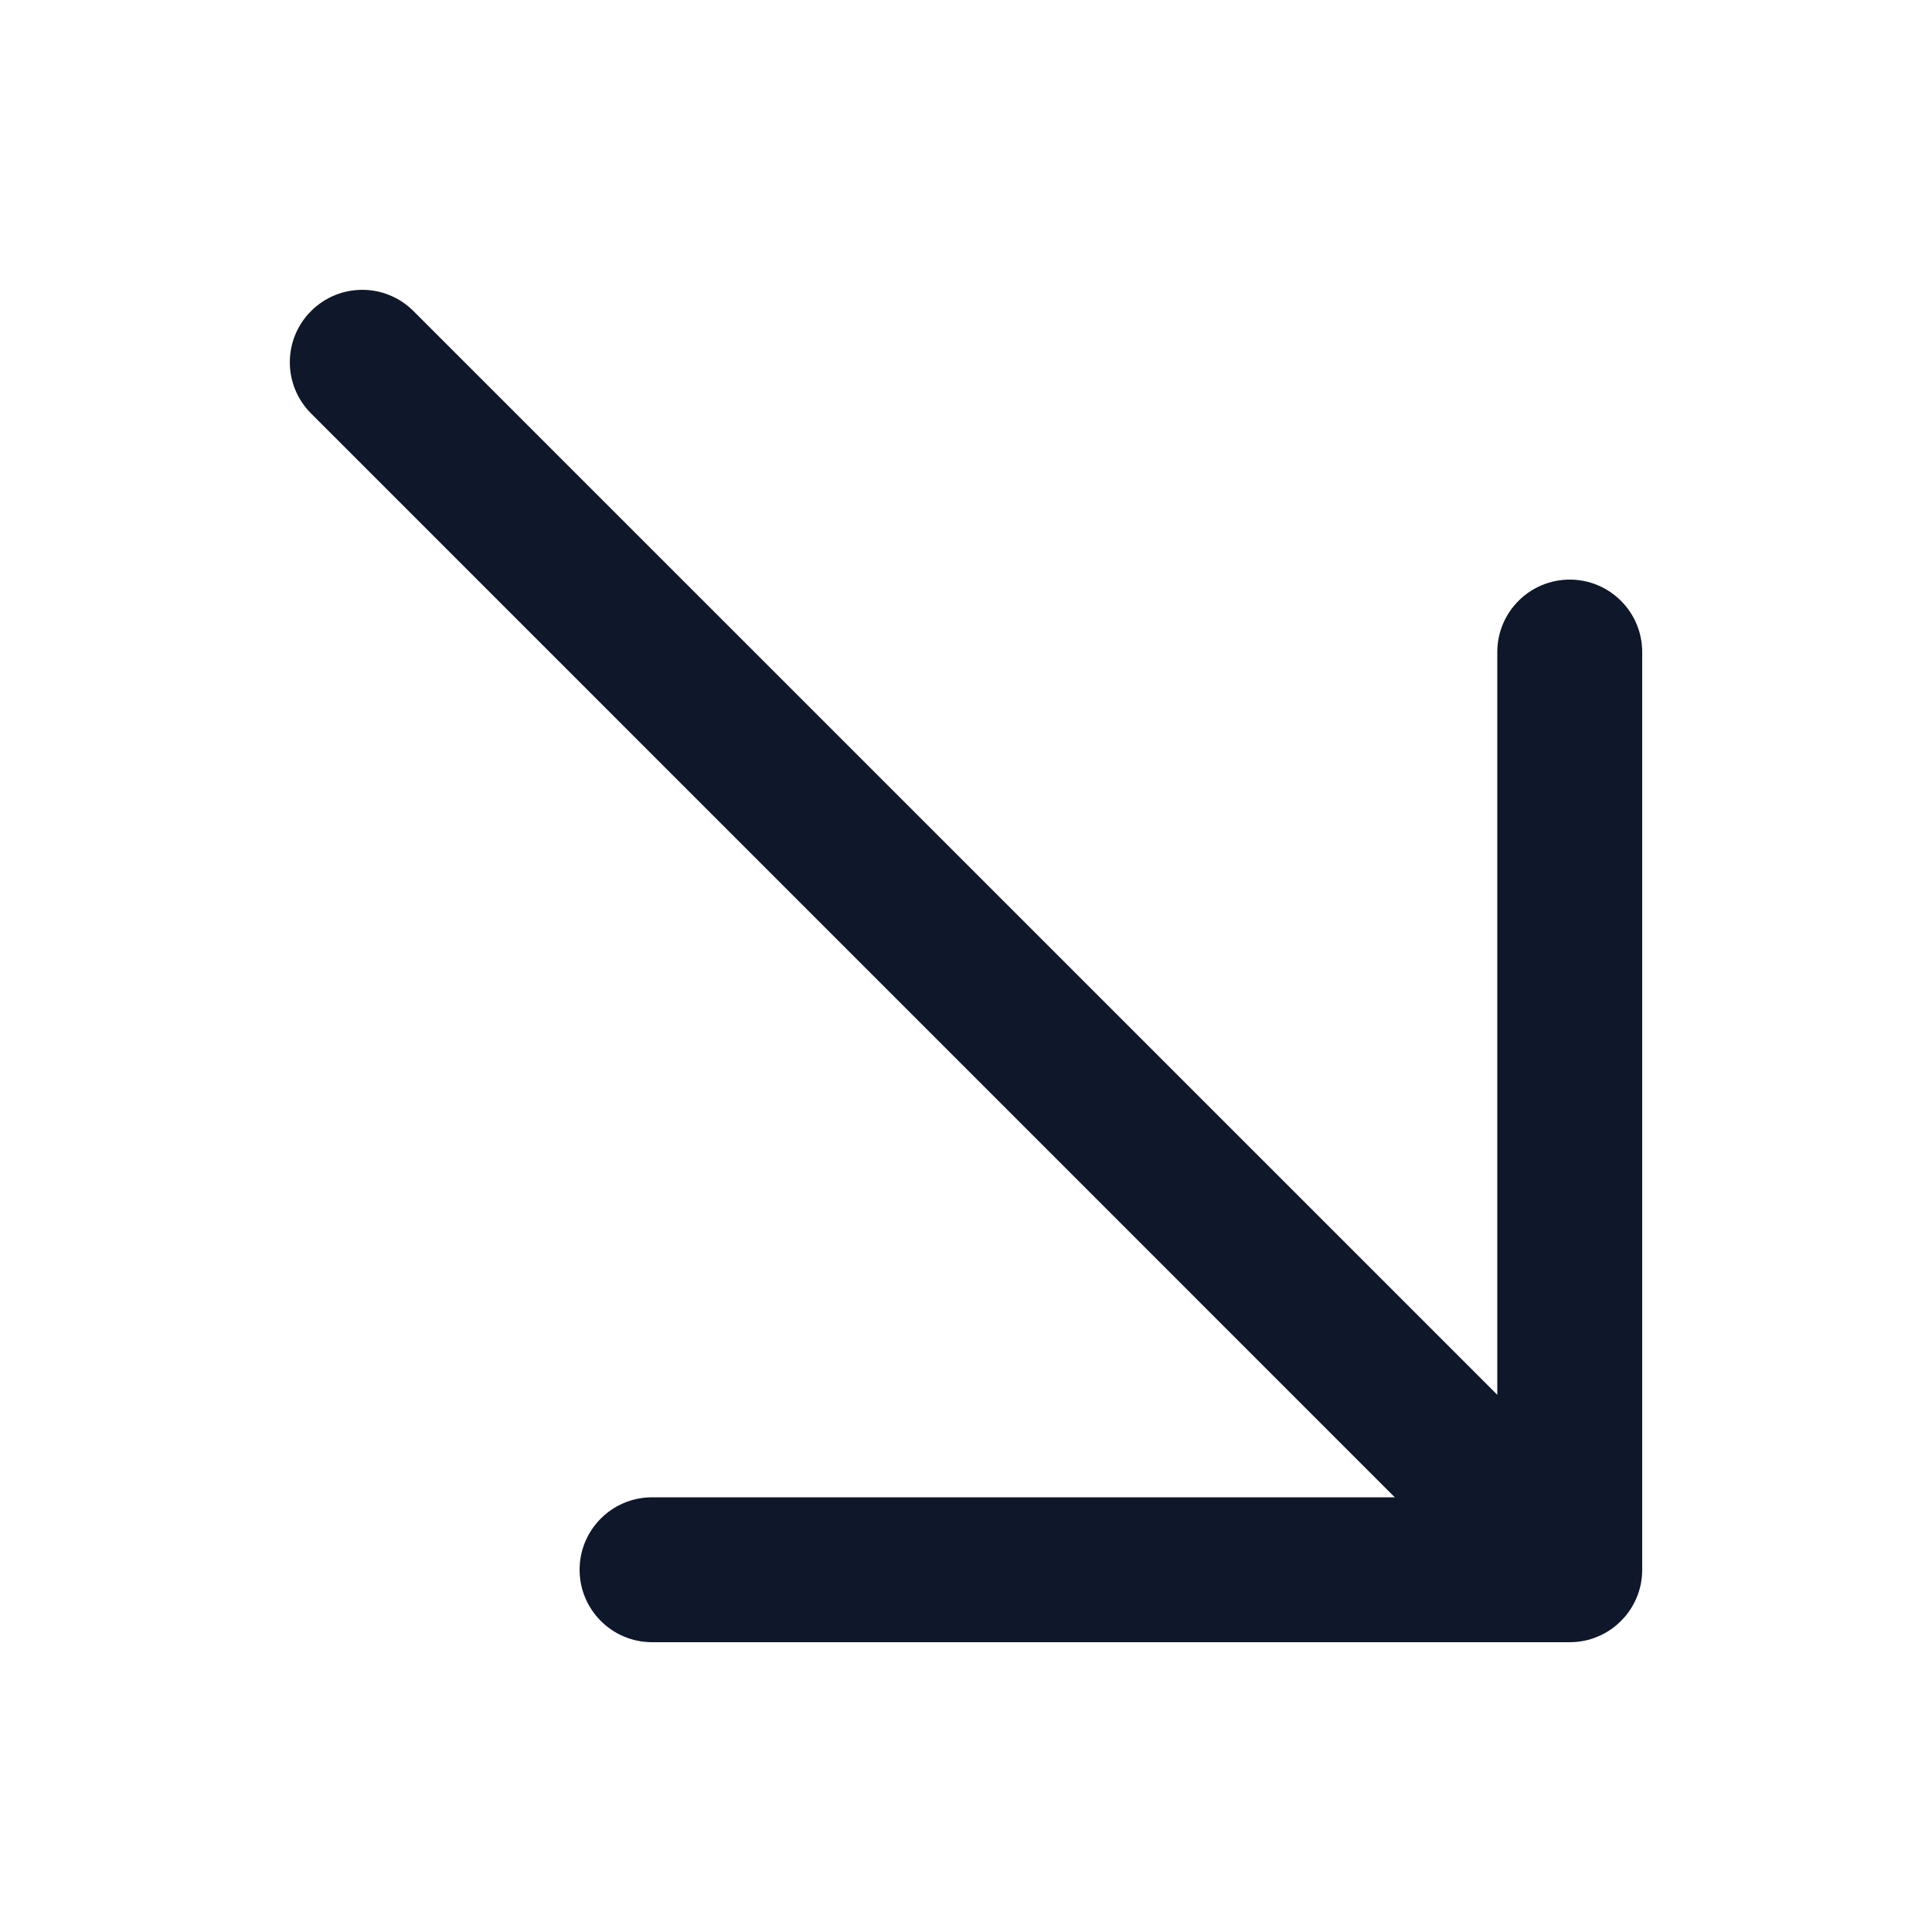
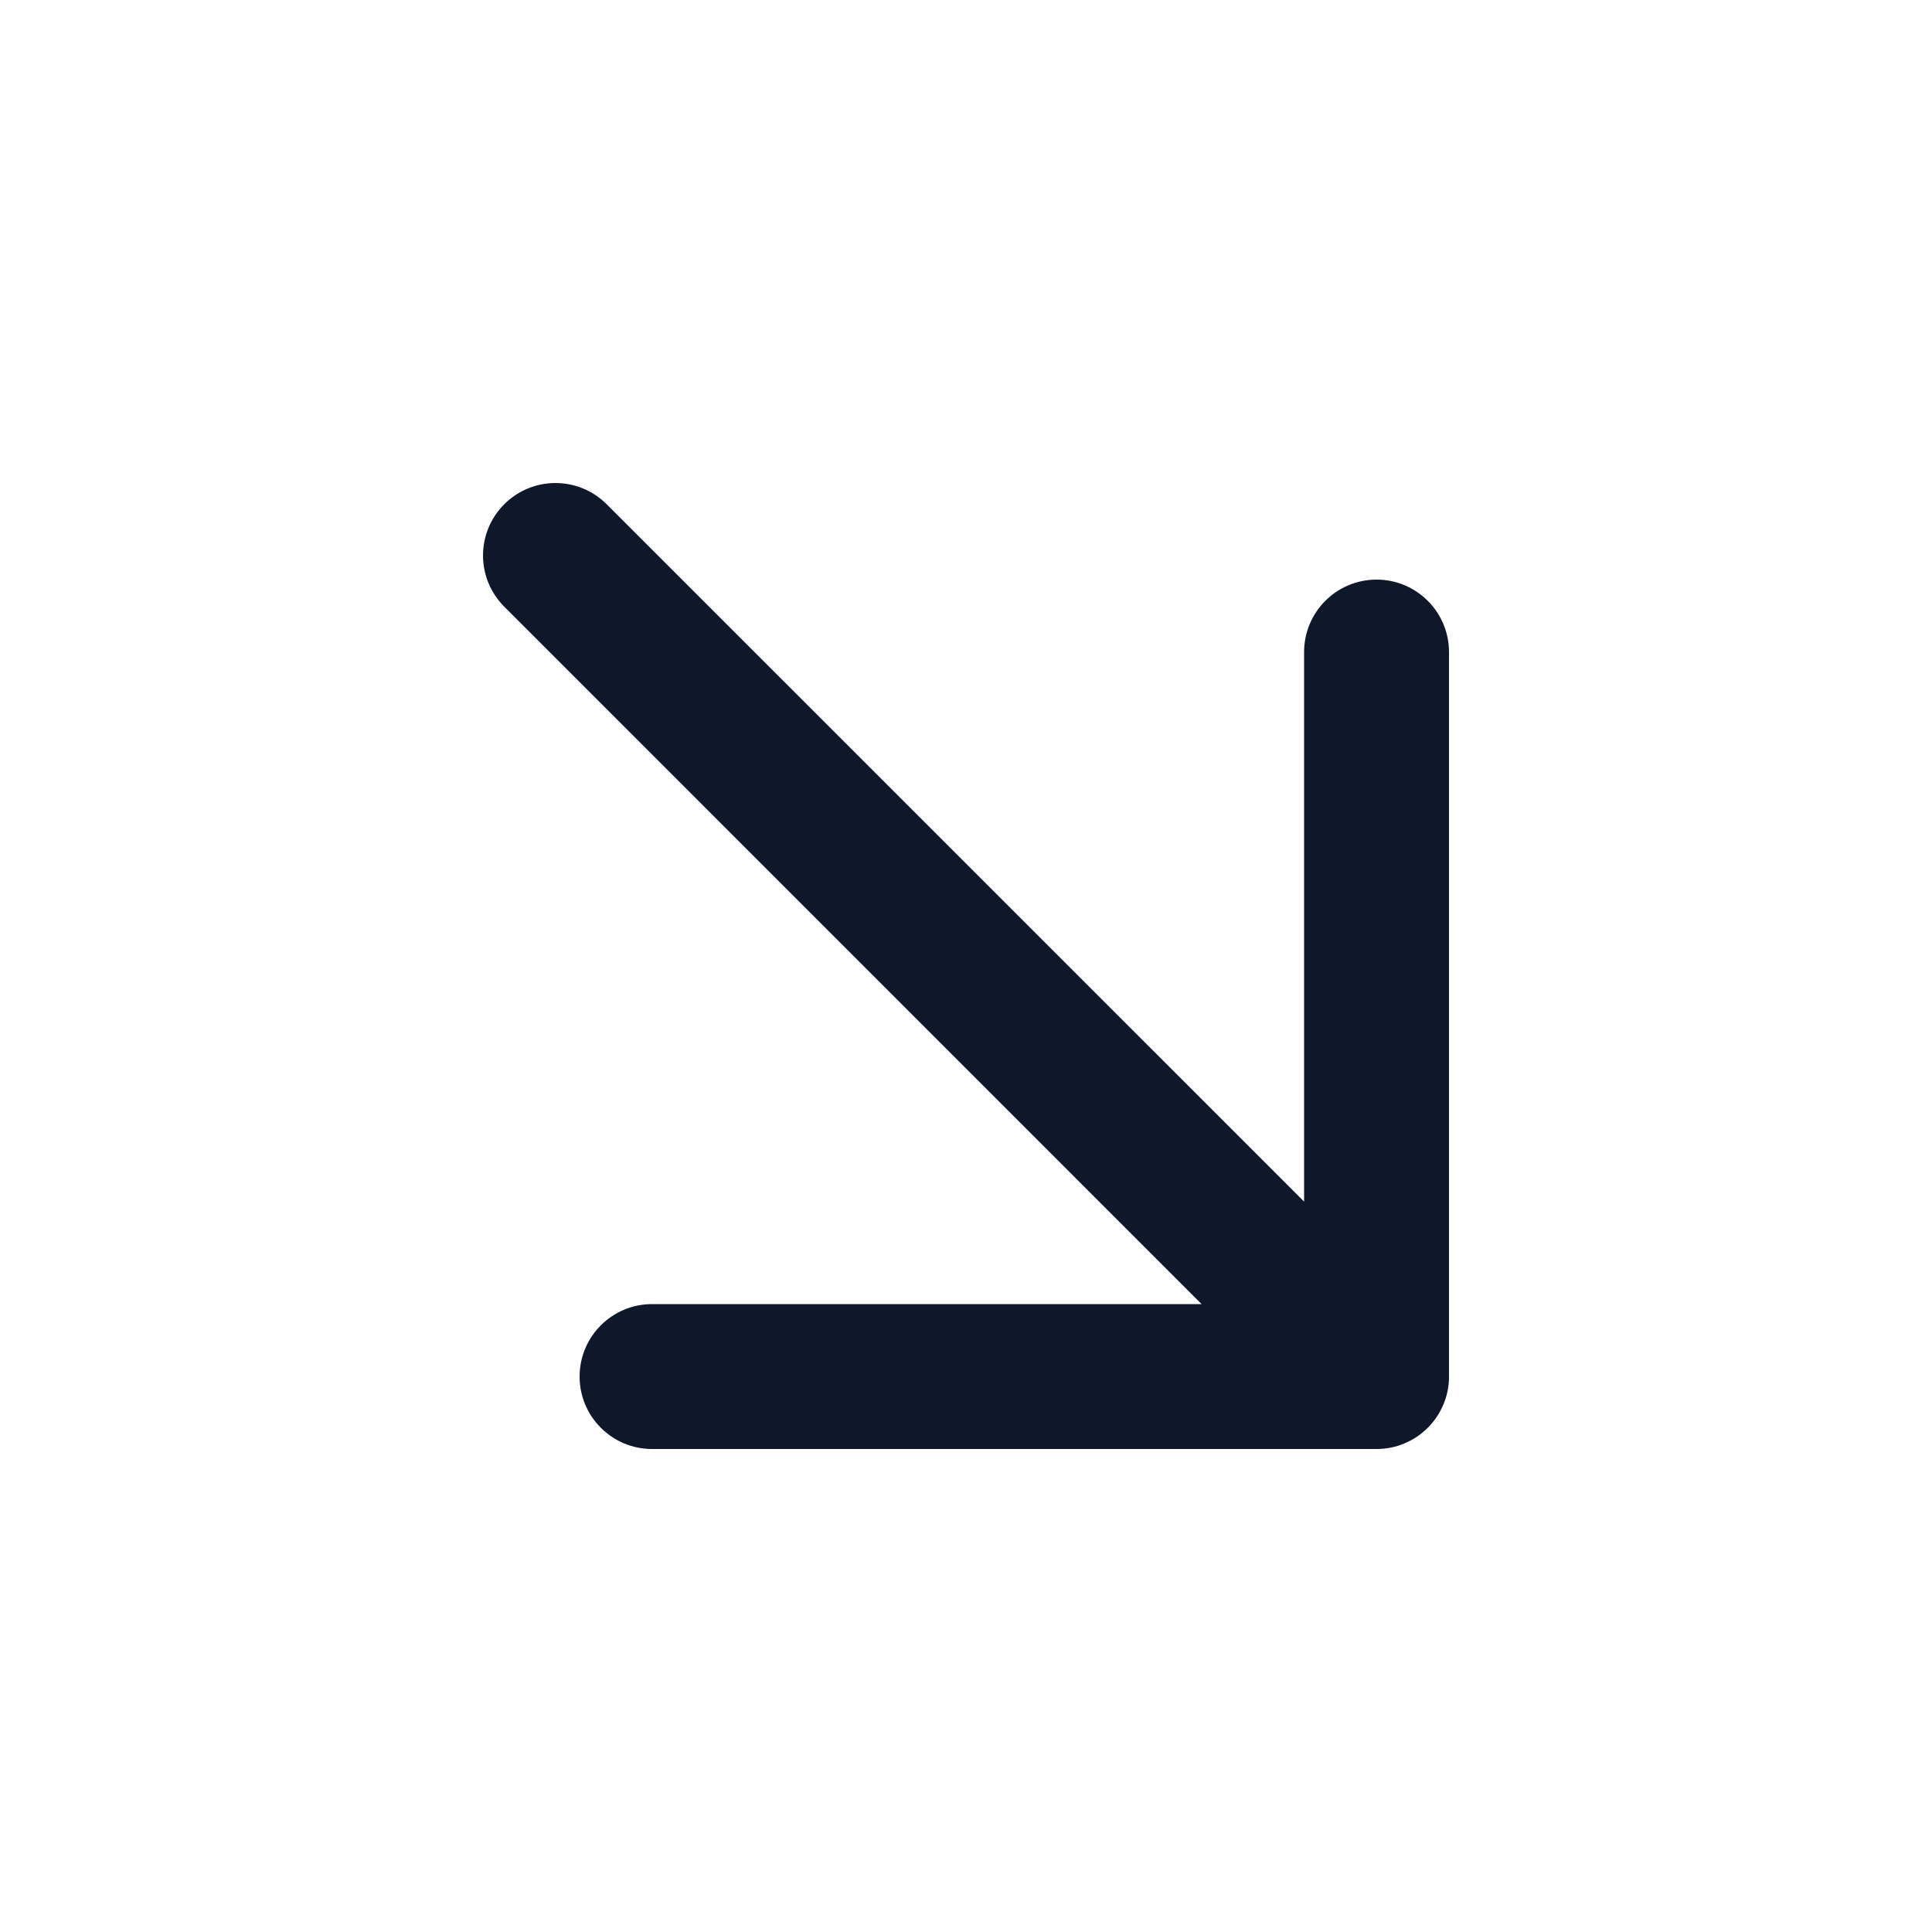
<svg xmlns="http://www.w3.org/2000/svg" width="20" height="20" viewBox="0 0 20 20" fill="none">
-   <path d="M4.28 3.22C3.987 2.927 3.513 2.927 3.22 3.22C2.927 3.513 2.927 3.987 3.22 4.28L14.439 15.5H6.75C6.336 15.5 6 15.836 6 16.25C6 16.664 6.336 17 6.75 17H16.25C16.352 17 16.449 16.98 16.537 16.943C16.623 16.907 16.705 16.855 16.775 16.785C16.779 16.782 16.782 16.779 16.785 16.775C16.855 16.705 16.907 16.623 16.943 16.537C16.98 16.449 17 16.352 17 16.25V6.75C17 6.336 16.664 6 16.25 6C15.836 6 15.5 6.336 15.5 6.75V14.439L4.28 3.22Z" fill="#0F172A" />
+   <path d="M6.28 5.22C5.987 4.927 5.513 4.927 5.22 5.22C4.927 5.513 4.927 5.987 5.22 6.28L12.439 13.5H6.75C6.336 13.5 6 13.836 6 14.25C6 14.664 6.336 15 6.75 15H14.25C14.352 15 14.449 14.98 14.537 14.943C14.623 14.907 14.705 14.855 14.775 14.785C14.779 14.782 14.782 14.779 14.785 14.775C14.855 14.705 14.907 14.623 14.943 14.537C14.98 14.449 15 14.352 15 14.25V6.75C15 6.336 14.664 6 14.25 6C13.836 6 13.5 6.336 13.5 6.75V12.439L6.28 5.22Z" fill="#0F172A" />
</svg>
